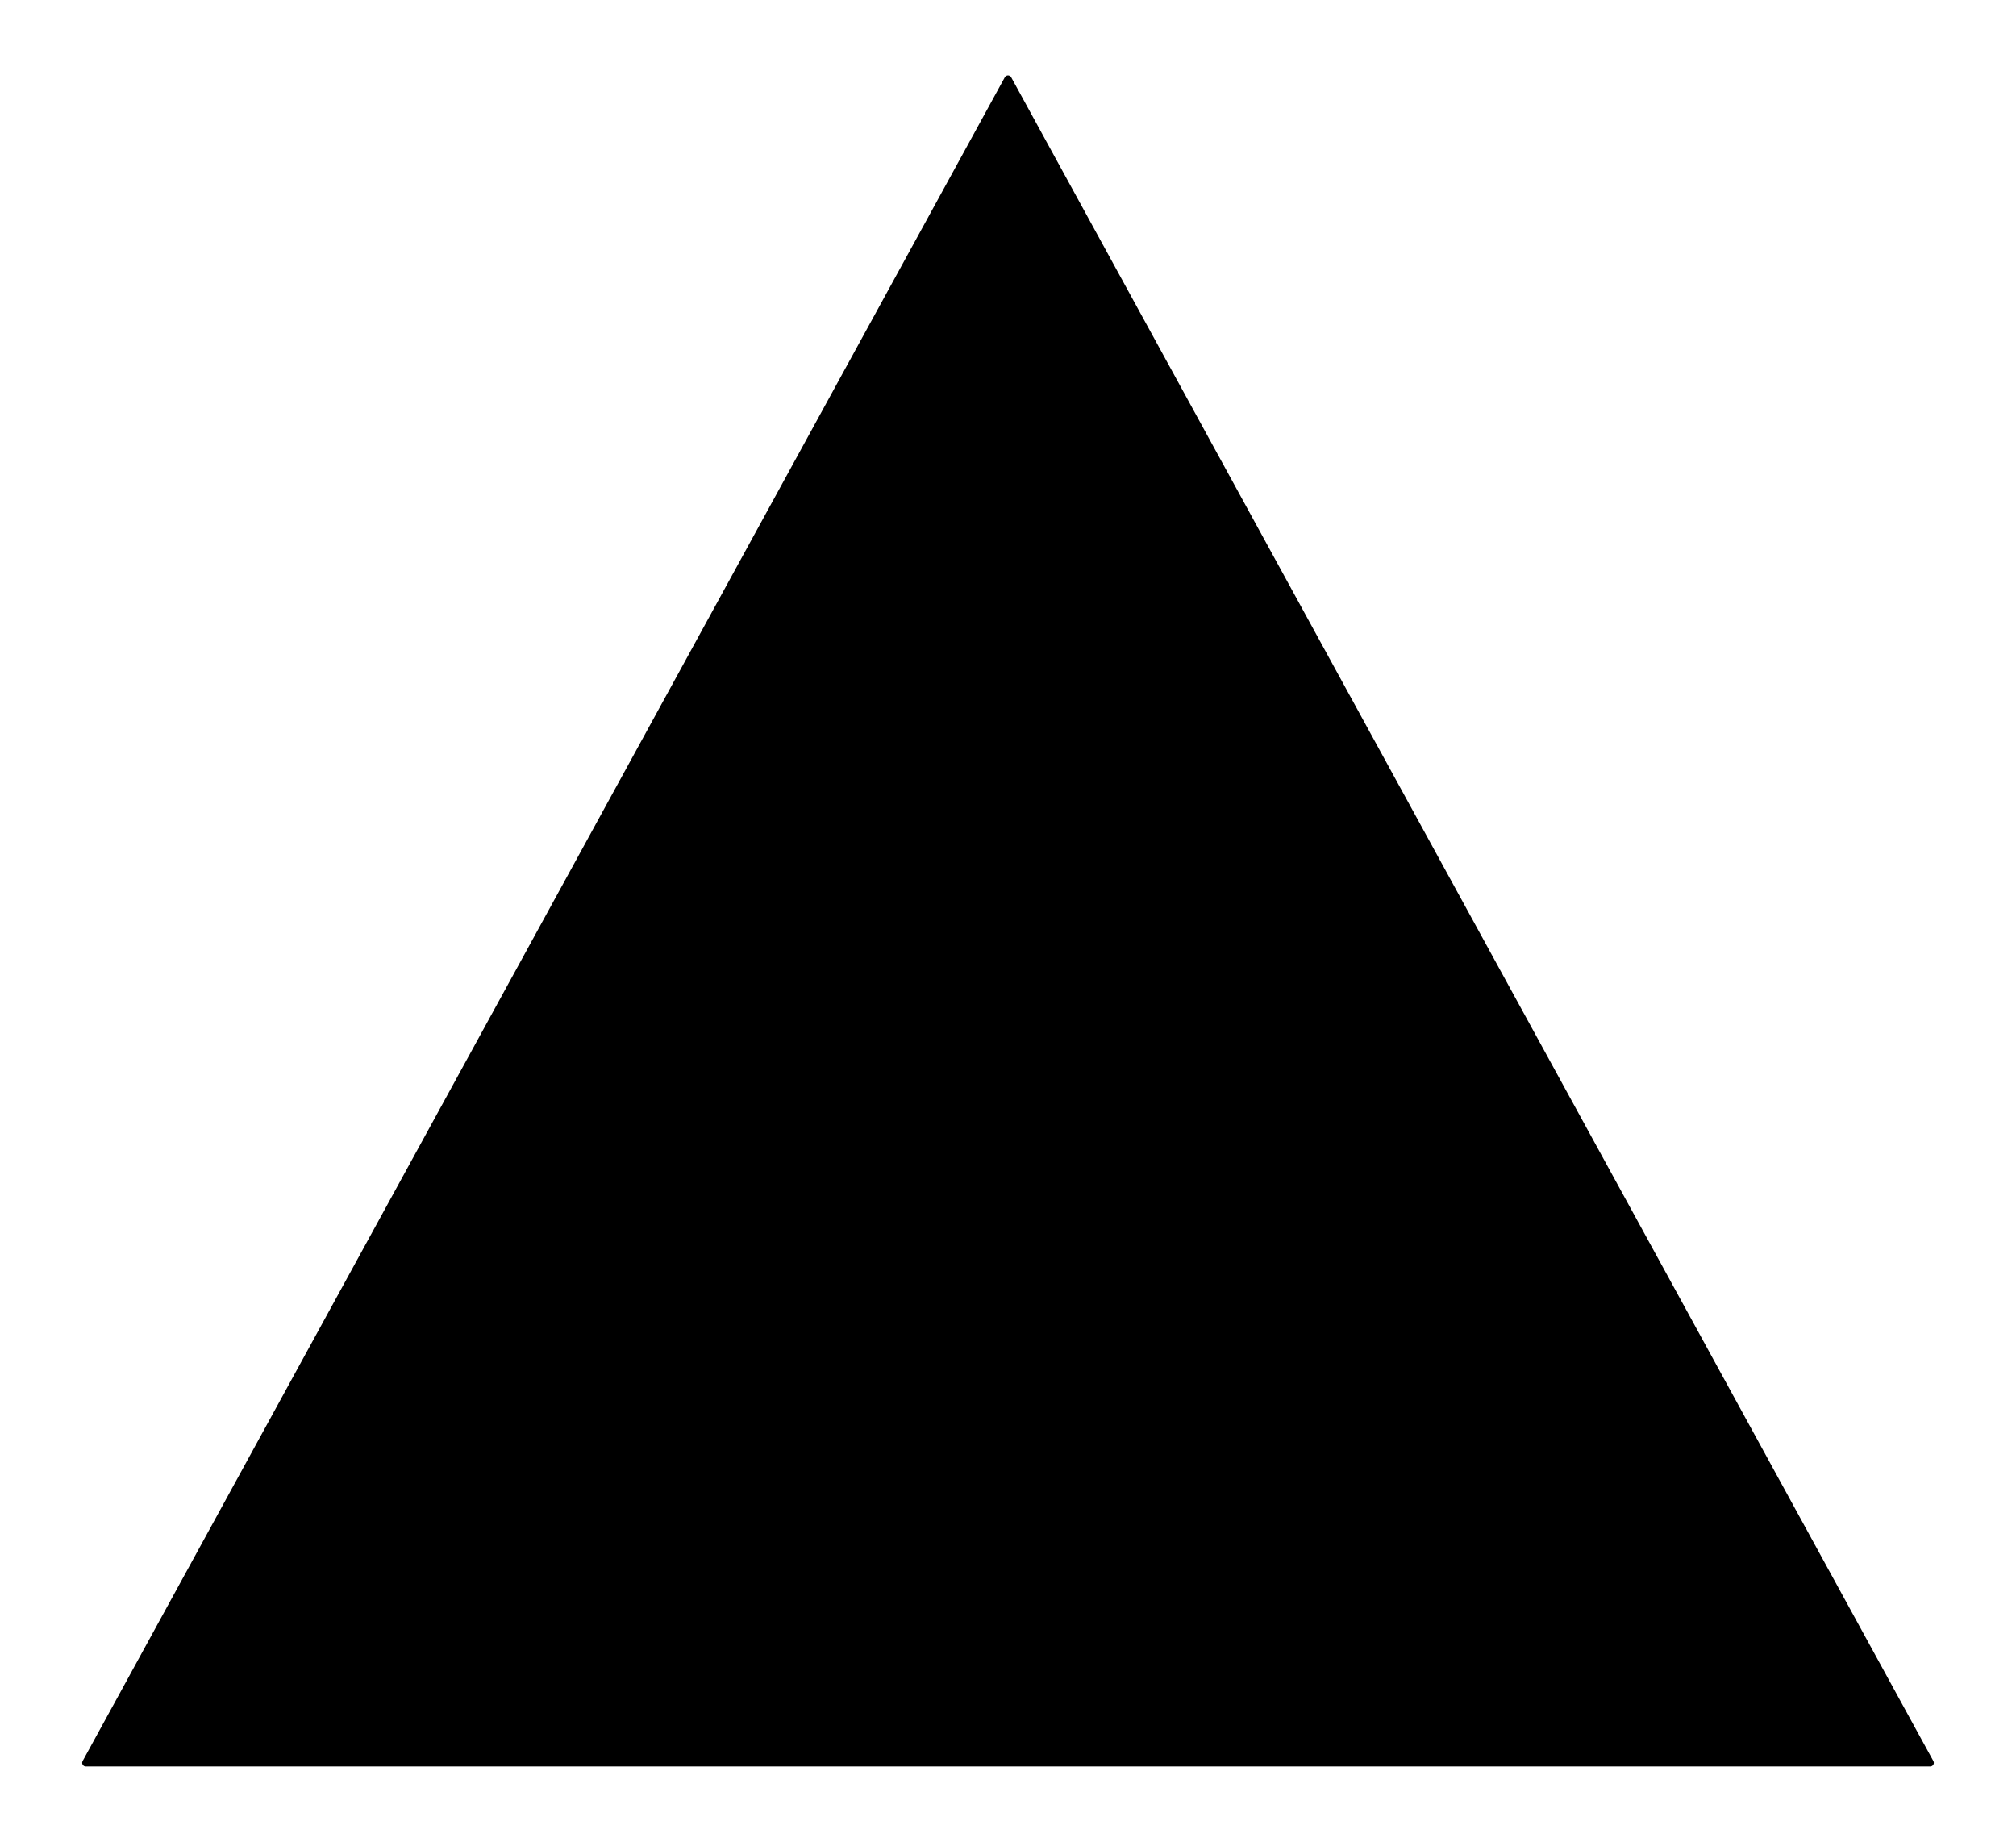
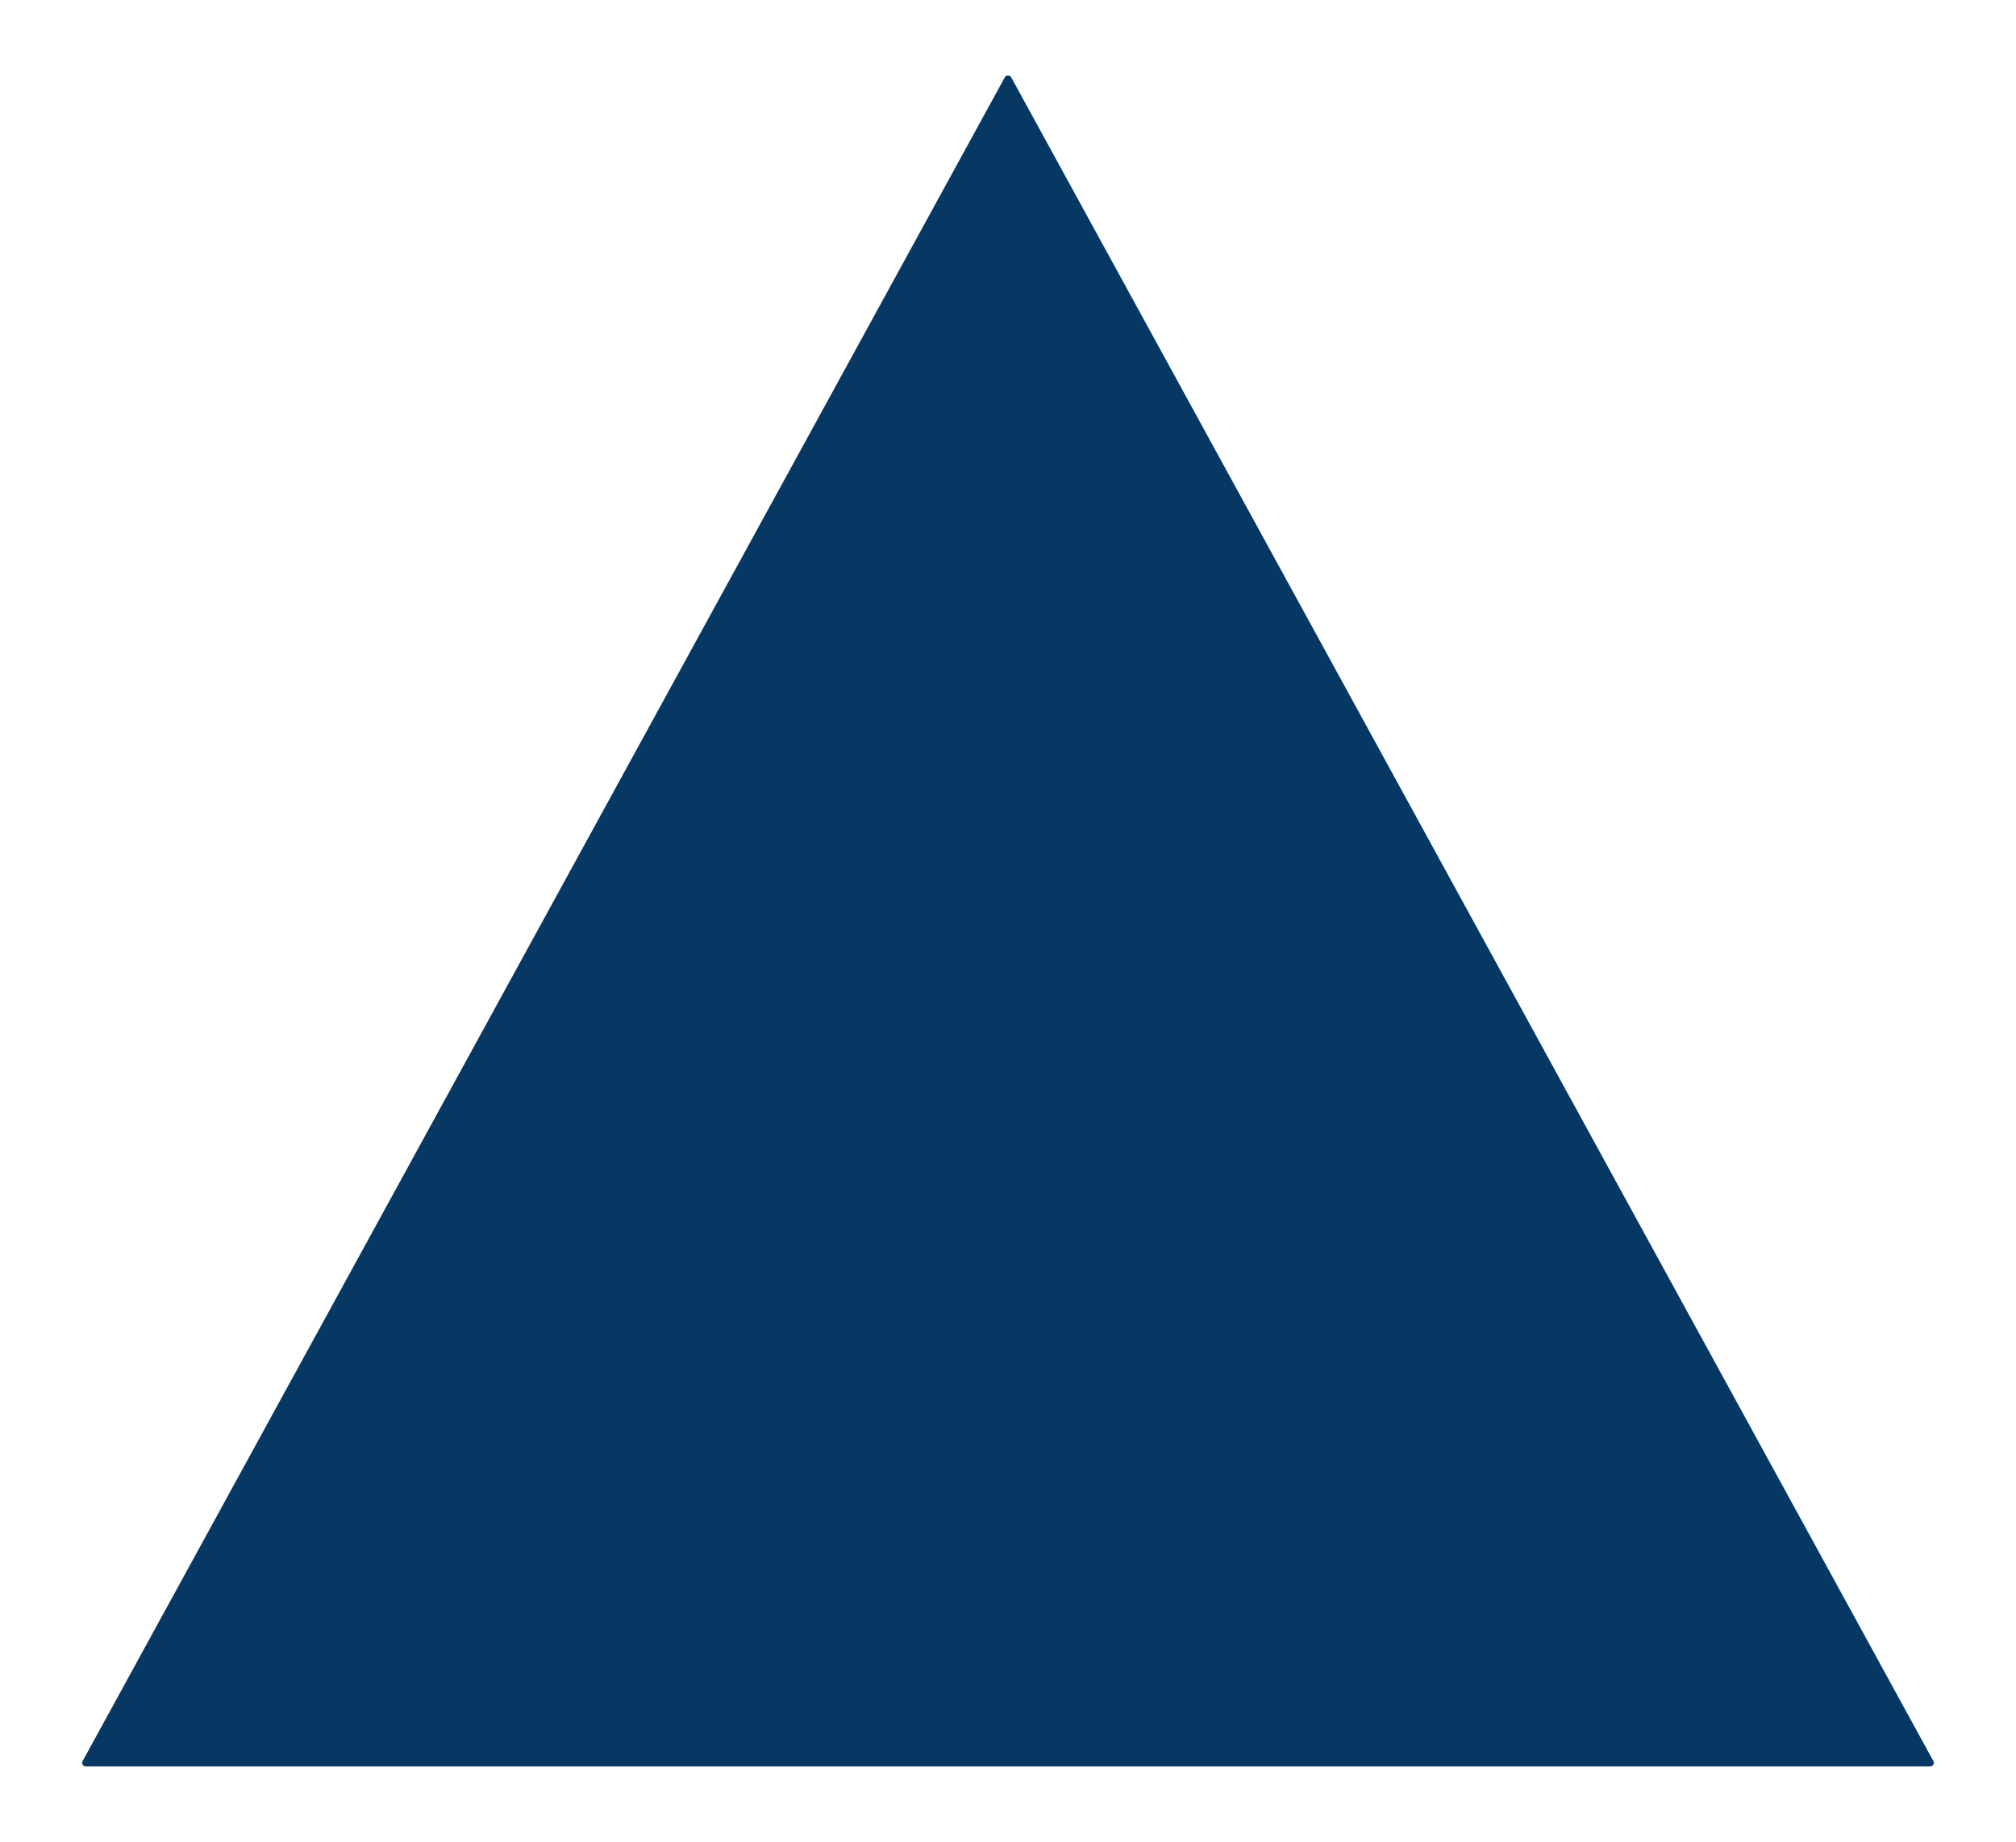
<svg xmlns="http://www.w3.org/2000/svg" version="1.1" viewBox="0.0 0.0 275.696 251.861" fill="none" stroke="none" stroke-linecap="square" stroke-miterlimit="10">
  <clipPath id="p.0">
    <path d="m0 0l275.696 0l0 251.861l-275.696 0l0 -251.861z" clip-rule="nonzero" />
  </clipPath>
  <g clip-path="url(#p.0)">
    <path fill="#000000" fill-opacity="0.0" d="m0 0l275.696 0l0 251.861l-275.696 0z" fill-rule="evenodd" />
-     <path fill="#000000" d="m11.738 241.049l126.11 -230.236l126.11 230.236z" fill-rule="evenodd" />
-     <path stroke="#000000" stroke-width="1.0" stroke-linejoin="round" stroke-linecap="butt" d="m11.738 241.049l126.11 -230.236l126.11 230.236z" fill-rule="evenodd" />
+     <path fill="#073763" d="m11.738 241.049l126.11 -230.236l126.11 230.236z" fill-rule="evenodd" />
+     <path stroke="#073763" stroke-width="1.0" stroke-linejoin="round" stroke-linecap="butt" d="m11.738 241.049l126.11 -230.236l126.11 230.236z" fill-rule="evenodd" />
  </g>
</svg>
